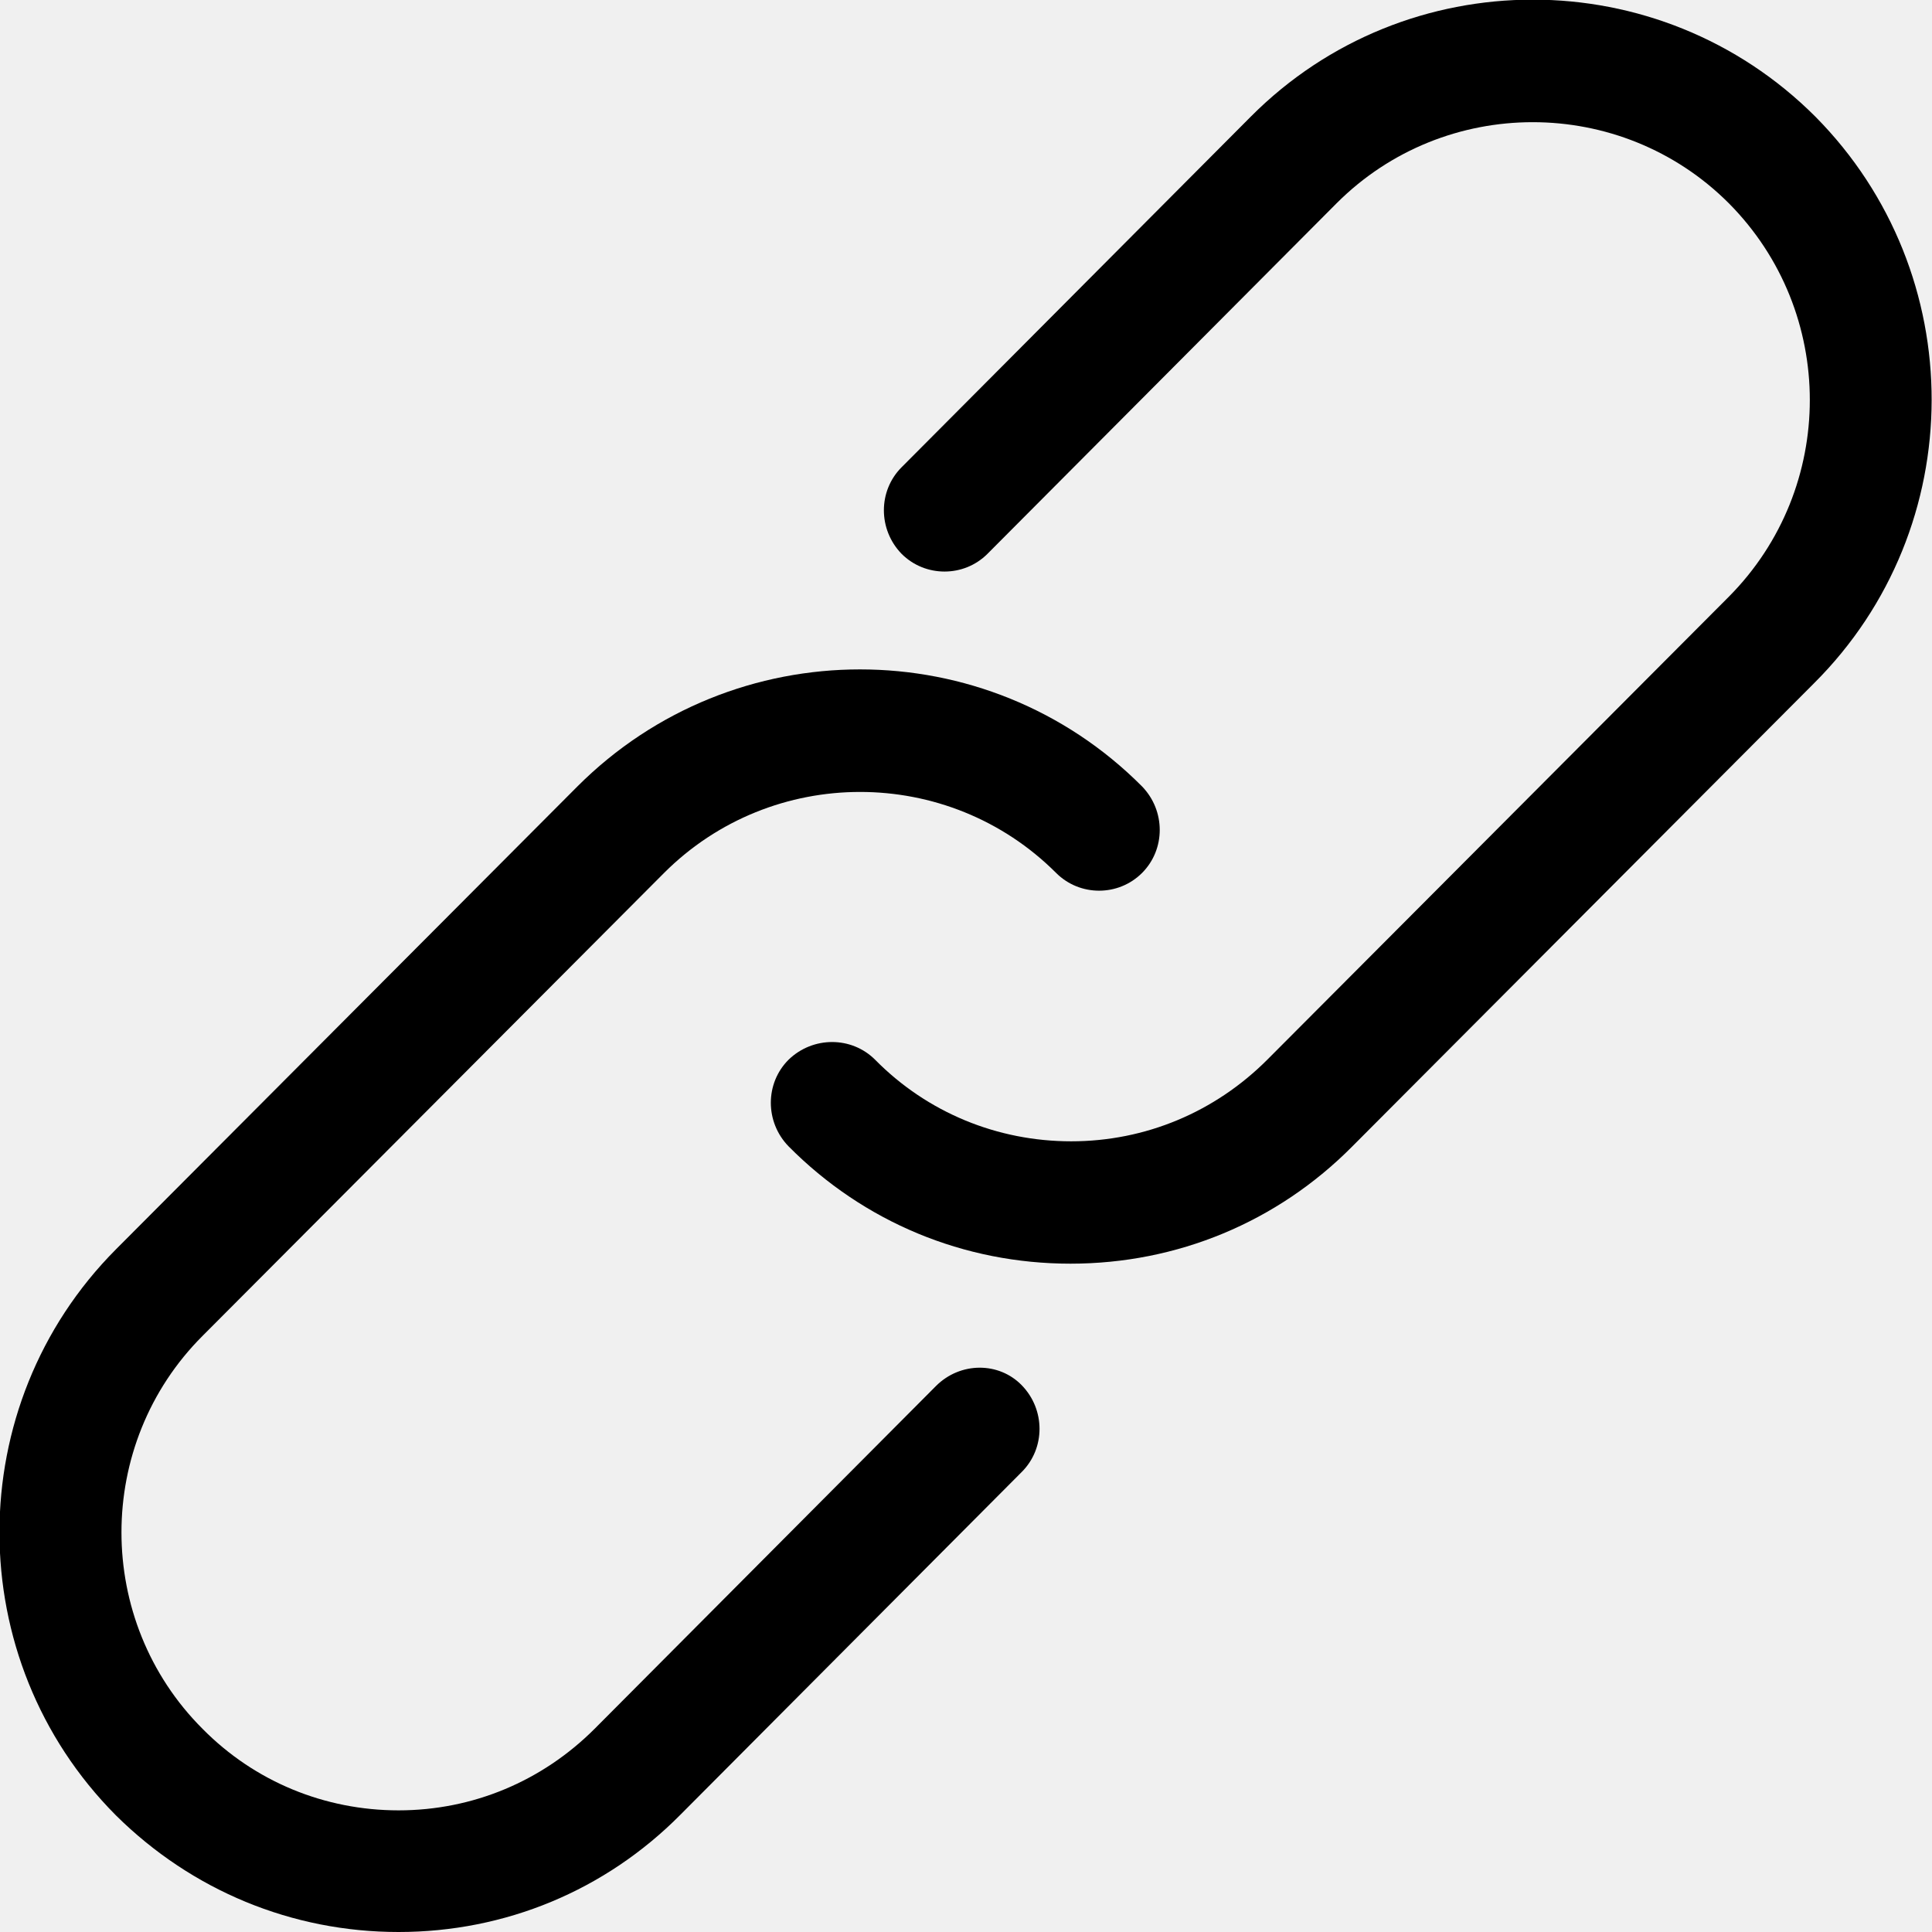
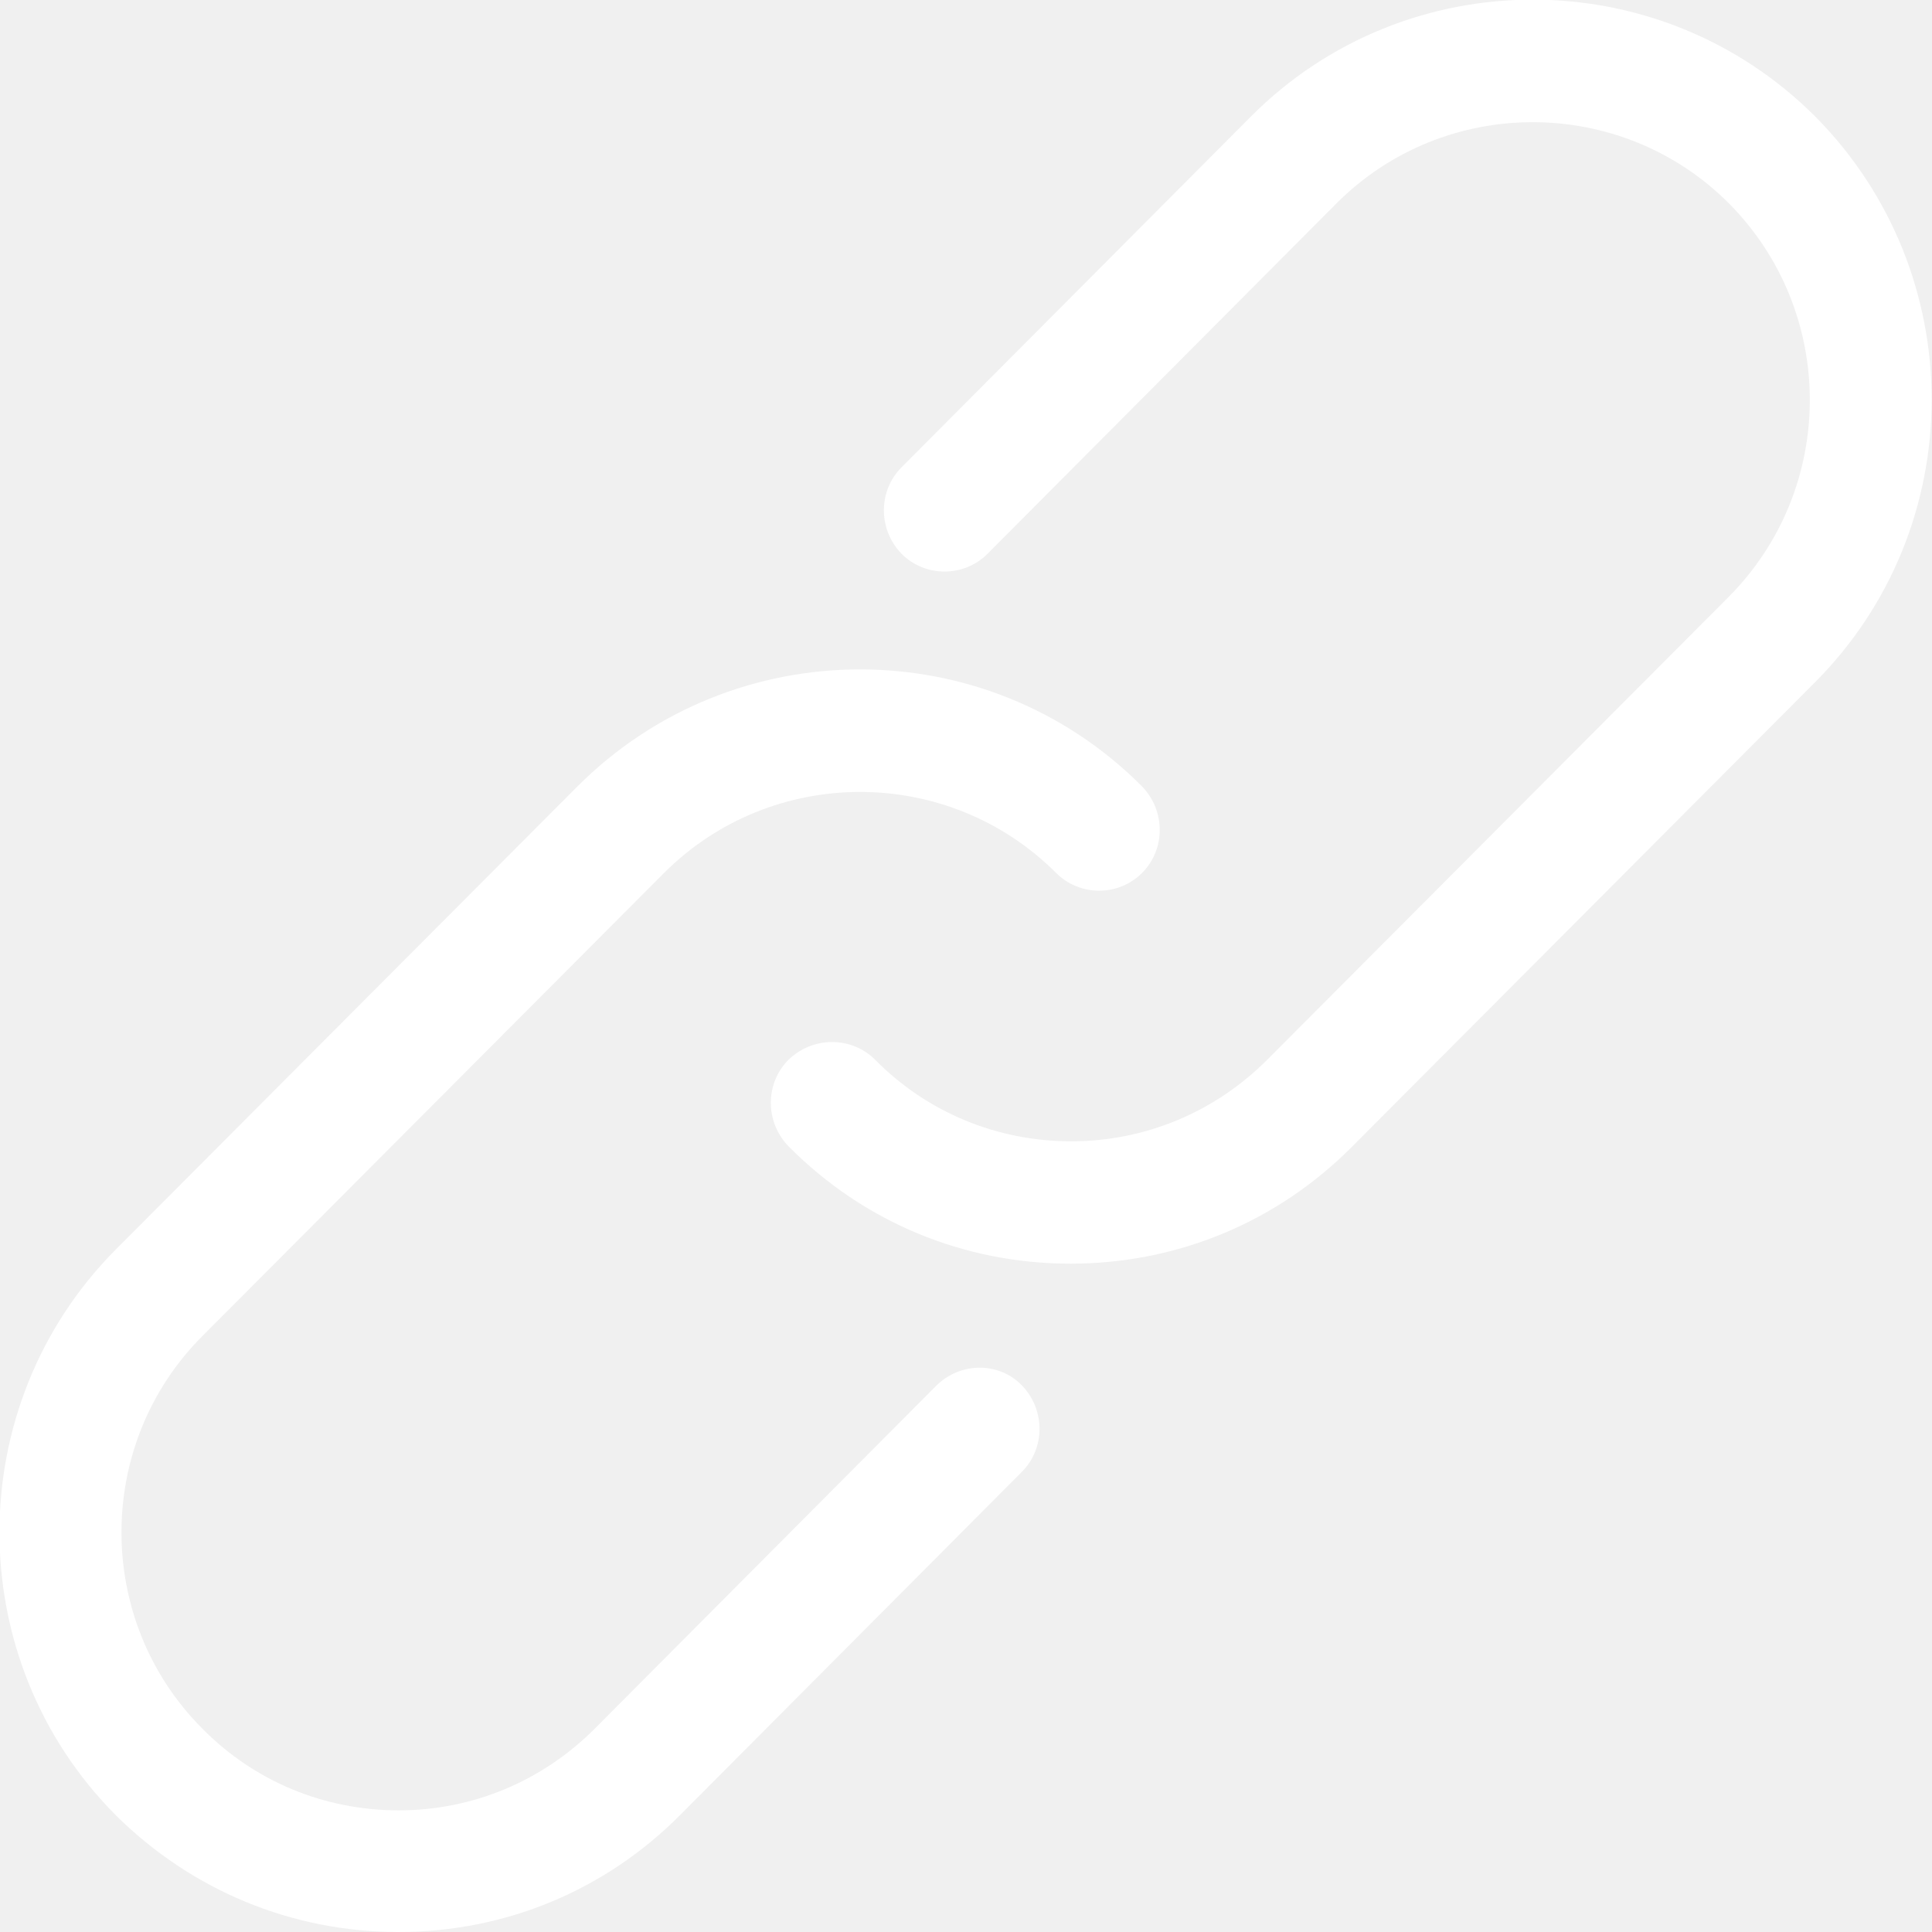
- <svg xmlns="http://www.w3.org/2000/svg" id="Layer_1" x="0px" y="0px" viewBox="0 0 270 270" style="enable-background:new 0 0 270 270;" xml:space="preserve">
+ <svg xmlns="http://www.w3.org/2000/svg" fill="#FFFFFF" id="Layer_1" x="0px" y="0px" viewBox="0 0 270 270" style="enable-background:new 0 0 270 270;" xml:space="preserve">
  <g>
    <g>
      <path d="M253.7,16.3c-21.8-21.8-57.2-21.8-78.9,0l-48.8,49c-3.3,3.3-3.3,8.7,0,12.1c3.3,3.3,8.7,3.3,12,0l48.8-49 c15.1-15.1,39.7-15.1,54.8,0c15.1,15.2,15.1,39.8,0,55l-64.5,64.7c-7.3,7.3-17,11.4-27.4,11.4c-10.3,0-20.1-4-27.4-11.4 c-3.3-3.3-8.7-3.3-12.1,0c-3.3,3.3-3.3,8.7,0,12.1c10.5,10.6,24.5,16.4,39.4,16.4c14.9,0,28.9-5.8,39.4-16.4l64.5-64.7 C275.4,73.7,275.4,38.2,253.7,16.3L253.7,16.3z M253.7,16.3" />
      <path d="M130.8,193.7l-47.7,47.9c-7.3,7.3-17,11.4-27.4,11.4c-10.3,0-20.1-4-27.4-11.4c-15.1-15.1-15.1-39.8,0-54.9l64.5-64.7 c15.1-15.1,39.7-15.1,54.8,0c3.3,3.3,8.7,3.3,12,0c3.3-3.3,3.3-8.7,0-12.1c-21.7-21.8-57.1-21.8-78.9,0l-64.5,64.7 c-21.7,21.8-21.7,57.3,0,79.1C26.8,264.2,40.8,270,55.7,270c14.9,0,28.9-5.8,39.4-16.4l47.7-47.9c3.3-3.3,3.3-8.7,0-12.1 C139.6,190.3,134.2,190.3,130.8,193.7L130.8,193.7z M130.8,193.7" />
    </g>
  </g>
</svg>
